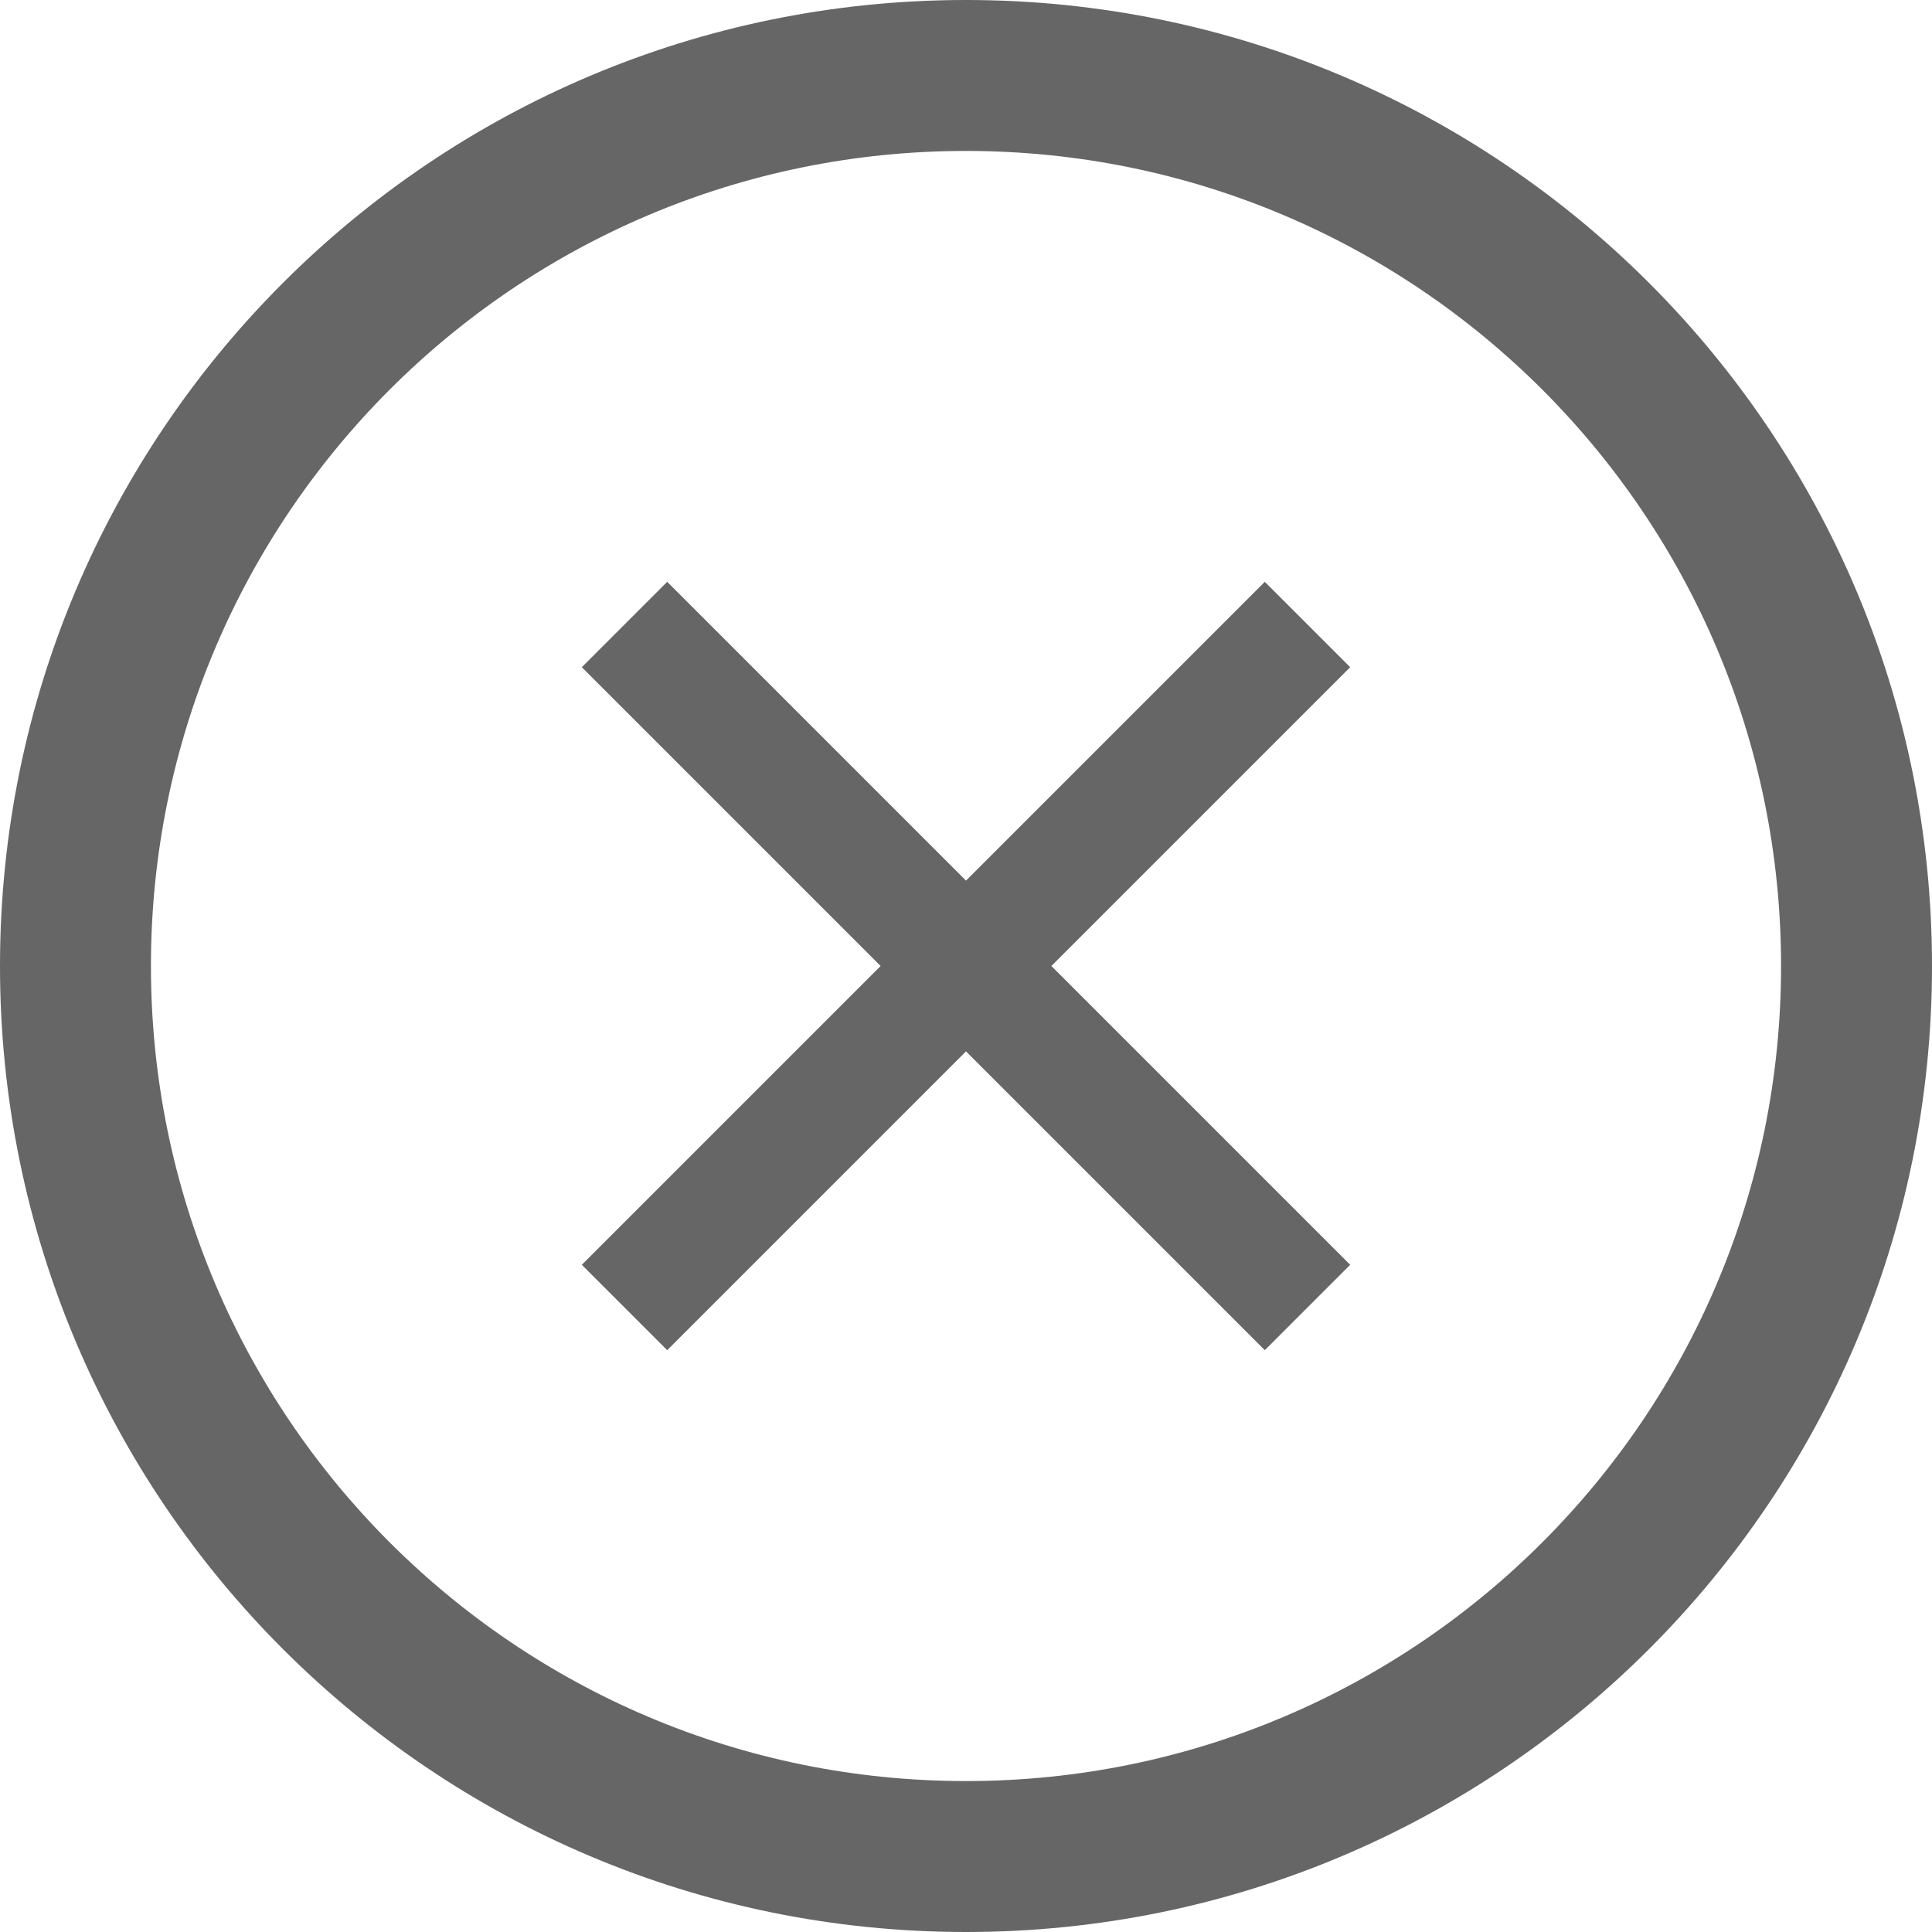
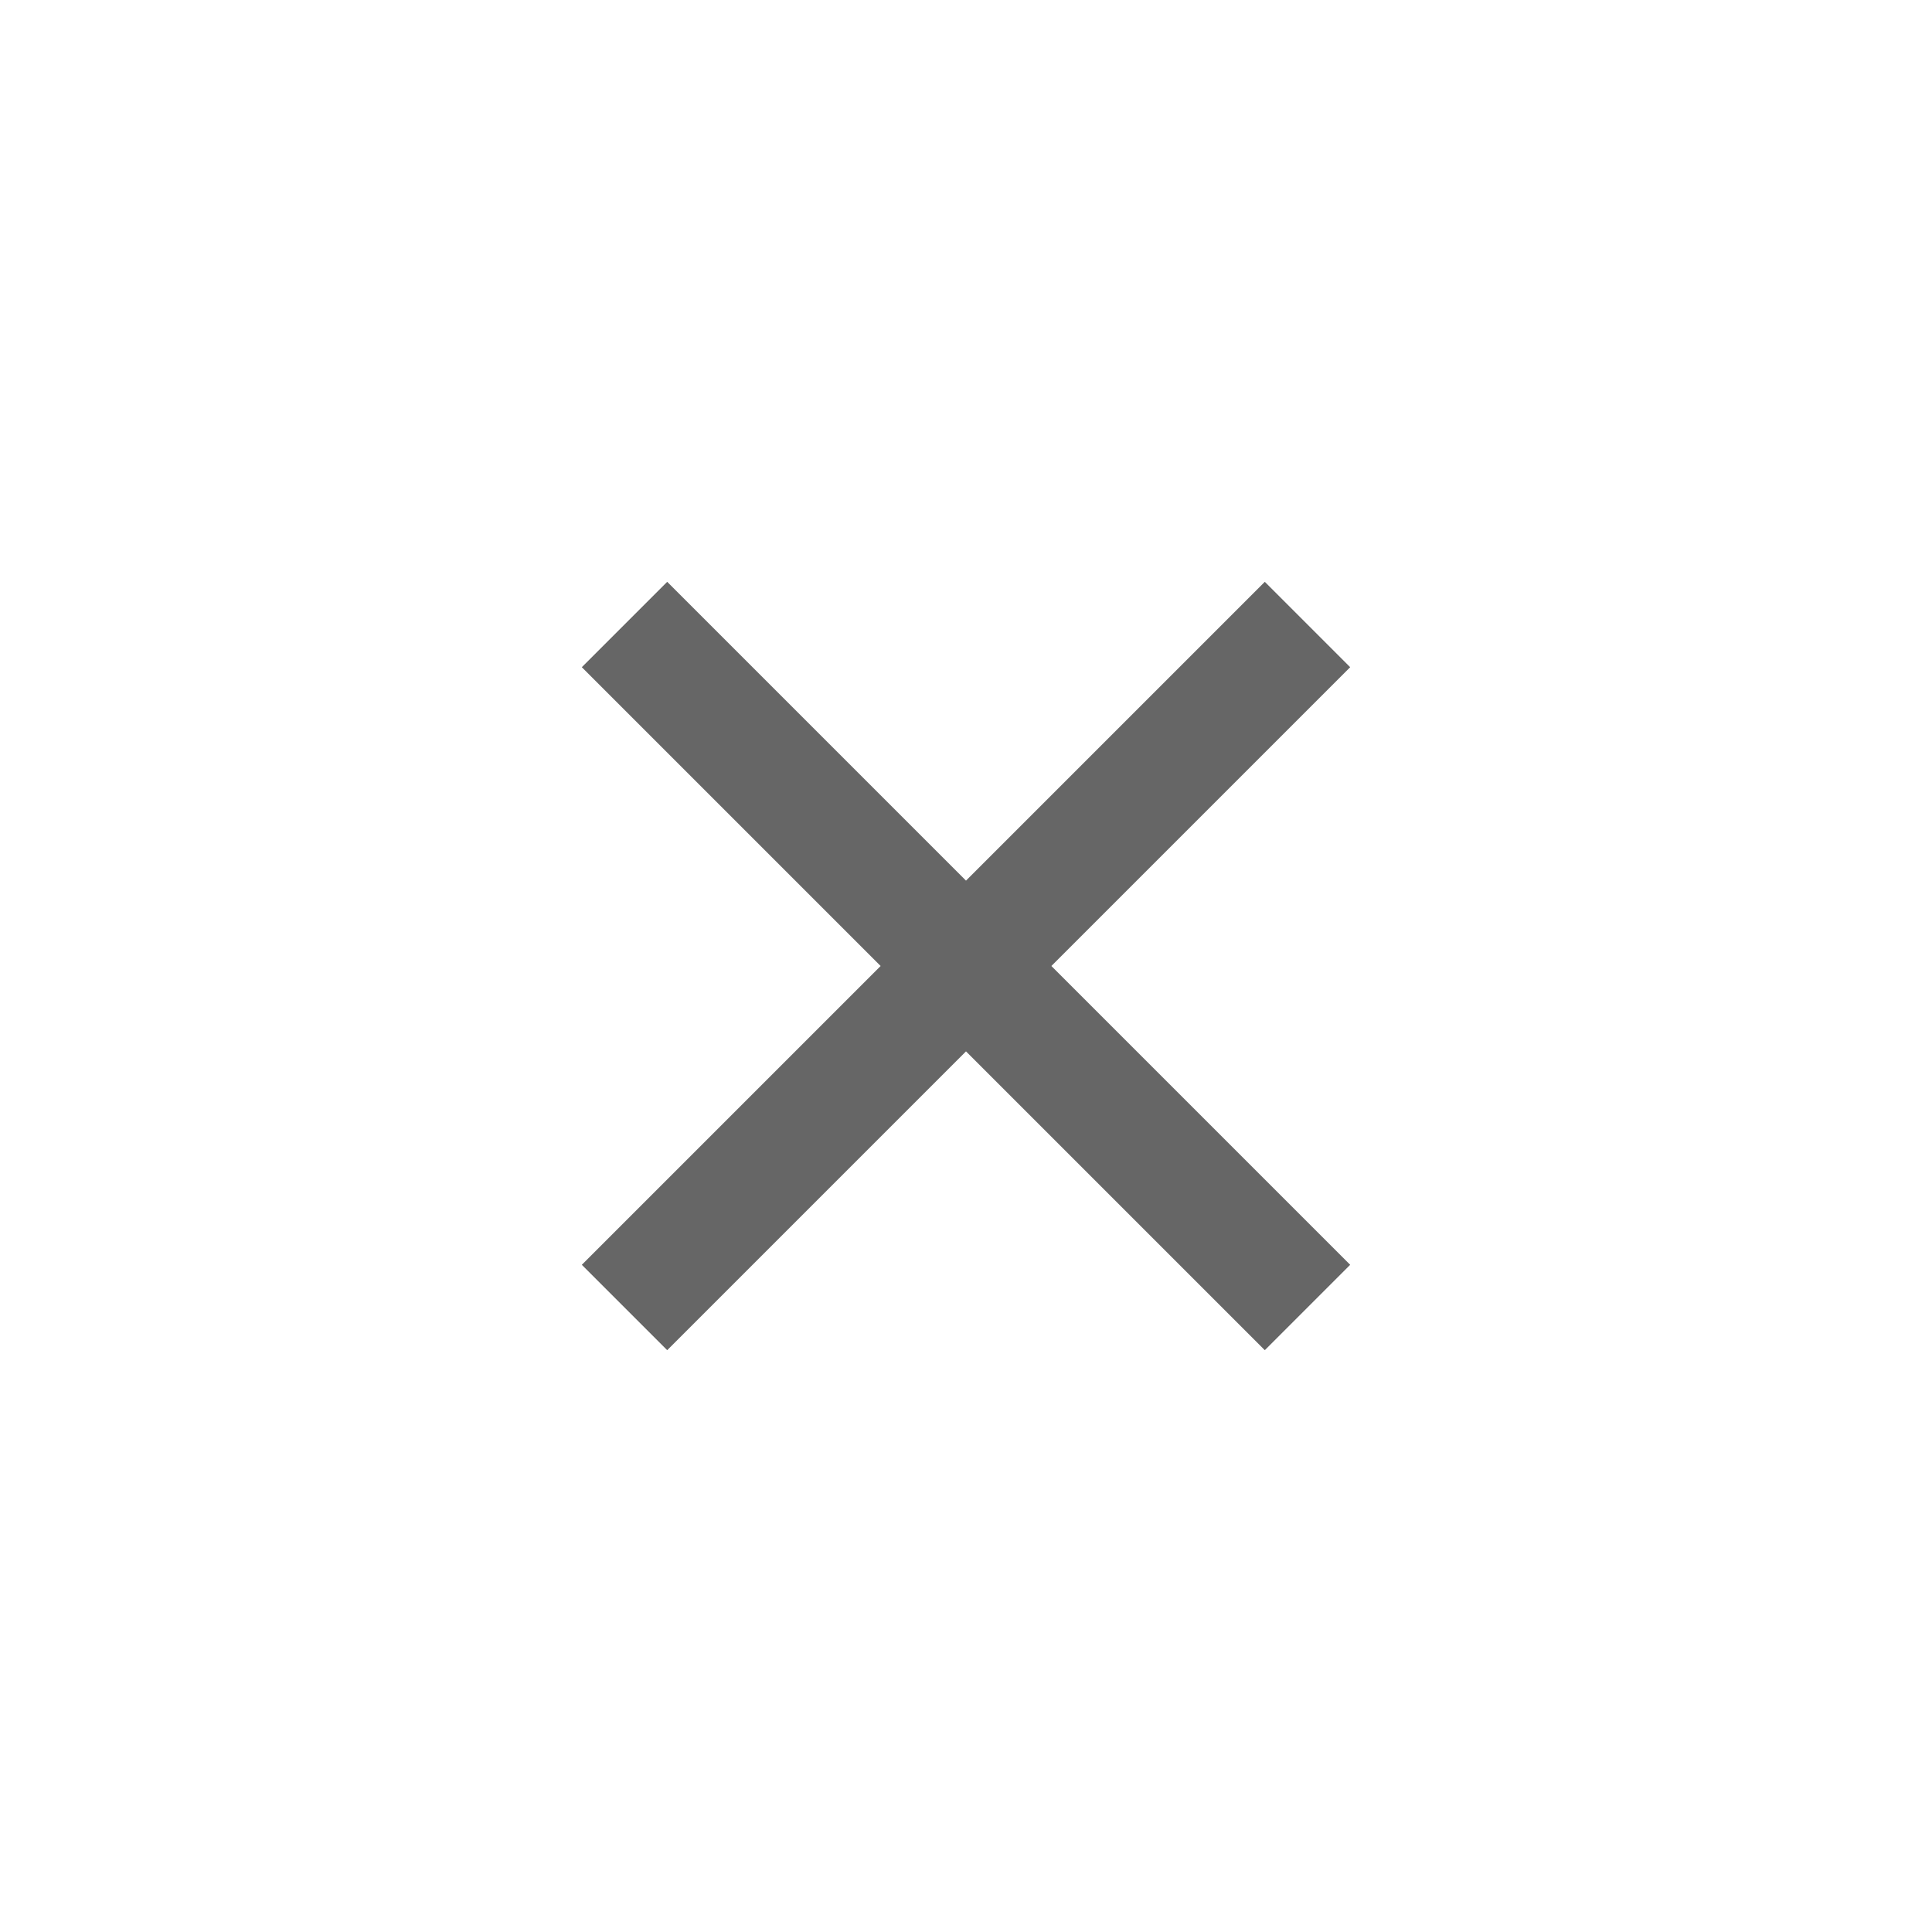
<svg xmlns="http://www.w3.org/2000/svg" version="1.1" id="Layer_1" x="0px" y="0px" width="512px" height="512px" viewBox="0 0 512 512" enable-background="new 0 0 512 512" xml:space="preserve">
  <polygon points="335.188,154.188 256,233.375 176.812,154.188 154.188,176.812 233.375,256 154.188,335.188 176.812,357.812   256,278.625 335.188,357.812 357.812,335.188 278.625,256 357.812,176.812 " style="fill:#666666" />
-   <path d="M256,0C114.609,0,0,114.609,0,256s114.609,256,256,256s256-114.609,256-256S397.391,0,256,0z M256,472  c-119.297,0-216-96.703-216-216S136.703,40,256,40s216,96.703,216,216S375.297,472,256,472z" style="fill:#666666" />
</svg>
